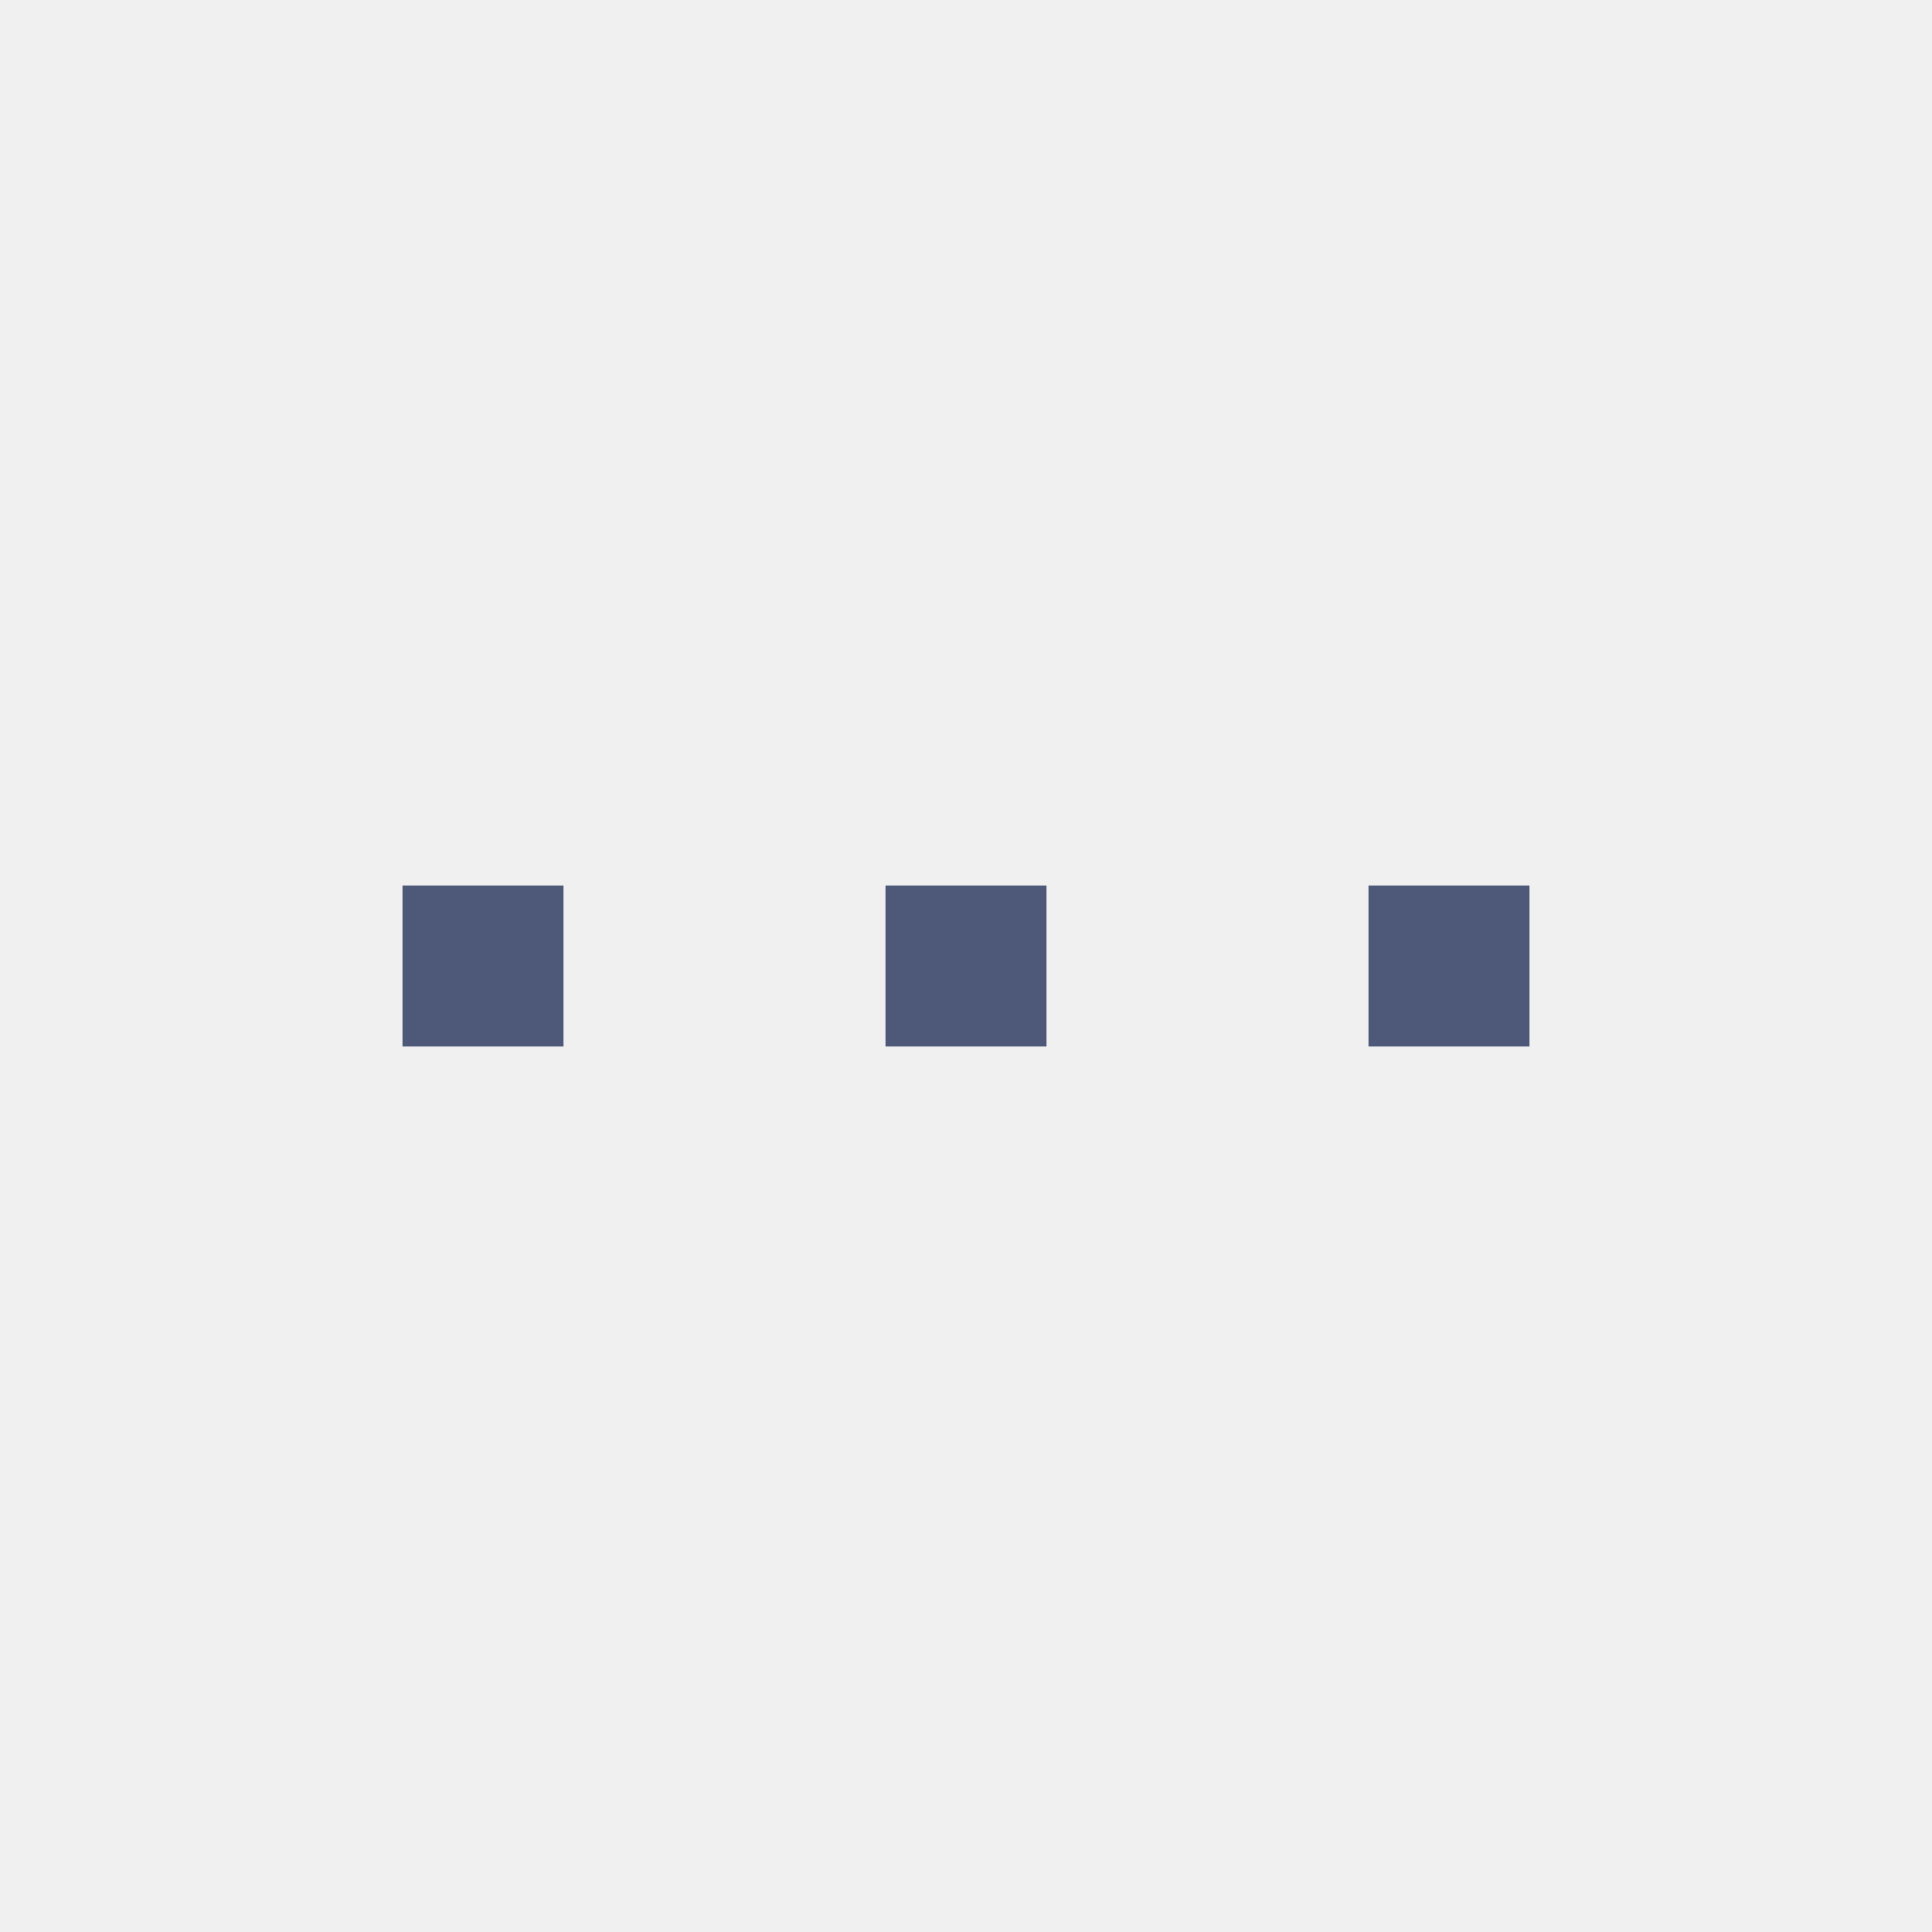
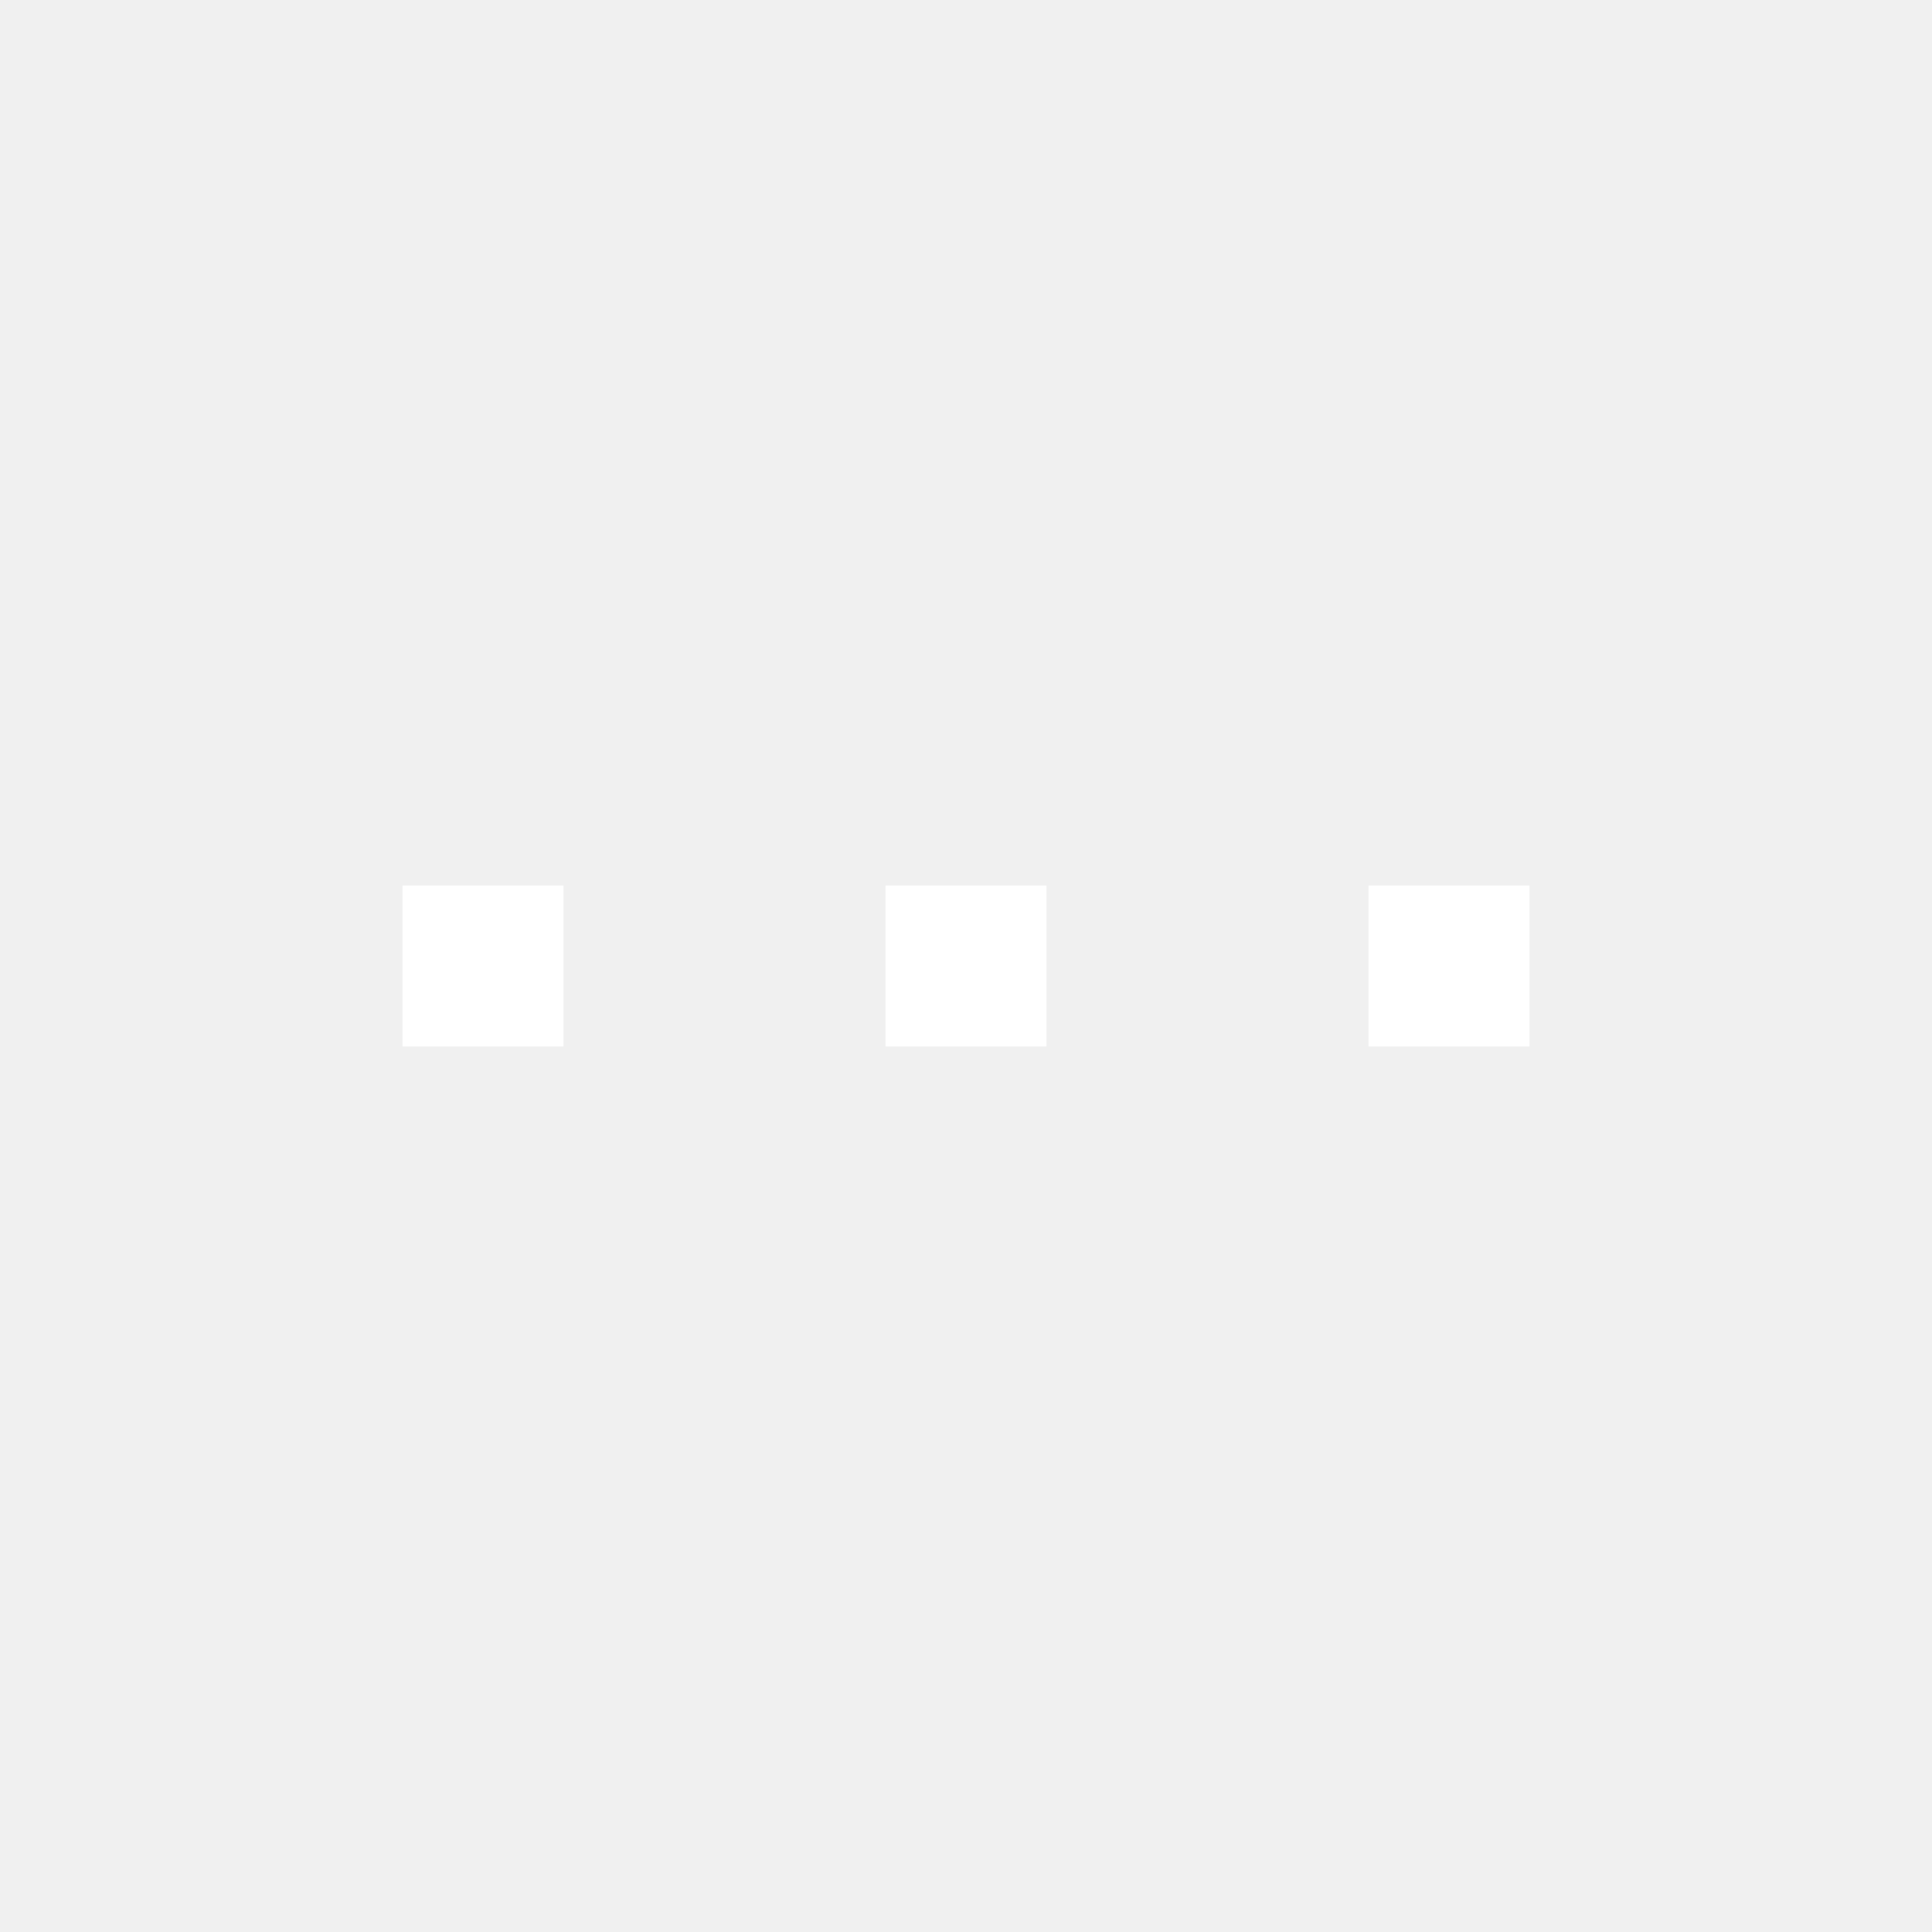
- <svg xmlns="http://www.w3.org/2000/svg" xmlns:ns1="http://www.openswatchbook.org/uri/2009/osb" width="24" height="24" id="svg11300" version="1.0" style="display:inline;enable-background:new">
+ <svg xmlns="http://www.w3.org/2000/svg" width="24" height="24" id="svg11300" version="1.0" style="display:inline;enable-background:new">
  <defs id="defs3">
-     <linearGradient id="selected_bg_color" ns1:paint="solid">
+     <linearGradient id="selected_bg_color">
      <stop style="stop-color:#5294e2;stop-opacity:1;" offset="0" id="stop4140" />
    </linearGradient>
  </defs>
  <g style="display:inline" id="layer1" transform="translate(0,-276)">
-     <rect style="opacity:1;fill:#4e597a;fill-opacity:1;stroke:none;stroke-width:1;stroke-linecap:round;stroke-linejoin:miter;stroke-miterlimit:4;stroke-dasharray:none;stroke-dashoffset:0;stroke-opacity:1" id="rect4138" width="2" height="2" x="5" y="287" />
-     <rect style="display:inline;opacity:1;fill:#4e597a;fill-opacity:1;stroke:none;stroke-width:1;stroke-linecap:round;stroke-linejoin:miter;stroke-miterlimit:4;stroke-dasharray:none;stroke-dashoffset:0;stroke-opacity:1;enable-background:new" id="rect4138-6" width="2" height="2" x="11" y="287" />
-     <rect style="display:inline;opacity:1;fill:#4e597a;fill-opacity:1;stroke:none;stroke-width:1;stroke-linecap:round;stroke-linejoin:miter;stroke-miterlimit:4;stroke-dasharray:none;stroke-dashoffset:0;stroke-opacity:1;enable-background:new" id="rect4138-9" width="2" height="2" x="17" y="287" />
+     <rect style="opacity:1;fill:#ffffff;fill-opacity:1;stroke:none;stroke-width:1;stroke-linecap:round;stroke-linejoin:miter;stroke-miterlimit:4;stroke-dasharray:none;stroke-dashoffset:0;stroke-opacity:1" id="rect4138" width="2" height="2" x="5" y="287" />
+     <rect style="display:inline;opacity:1;fill:#ffffff;fill-opacity:1;stroke:none;stroke-width:1;stroke-linecap:round;stroke-linejoin:miter;stroke-miterlimit:4;stroke-dasharray:none;stroke-dashoffset:0;stroke-opacity:1;enable-background:new" id="rect4138-6" width="2" height="2" x="11" y="287" />
+     <rect style="display:inline;opacity:1;fill:#ffffff;fill-opacity:1;stroke:none;stroke-width:1;stroke-linecap:round;stroke-linejoin:miter;stroke-miterlimit:4;stroke-dasharray:none;stroke-dashoffset:0;stroke-opacity:1;enable-background:new" id="rect4138-9" width="2" height="2" x="17" y="287" />
  </g>
</svg>
